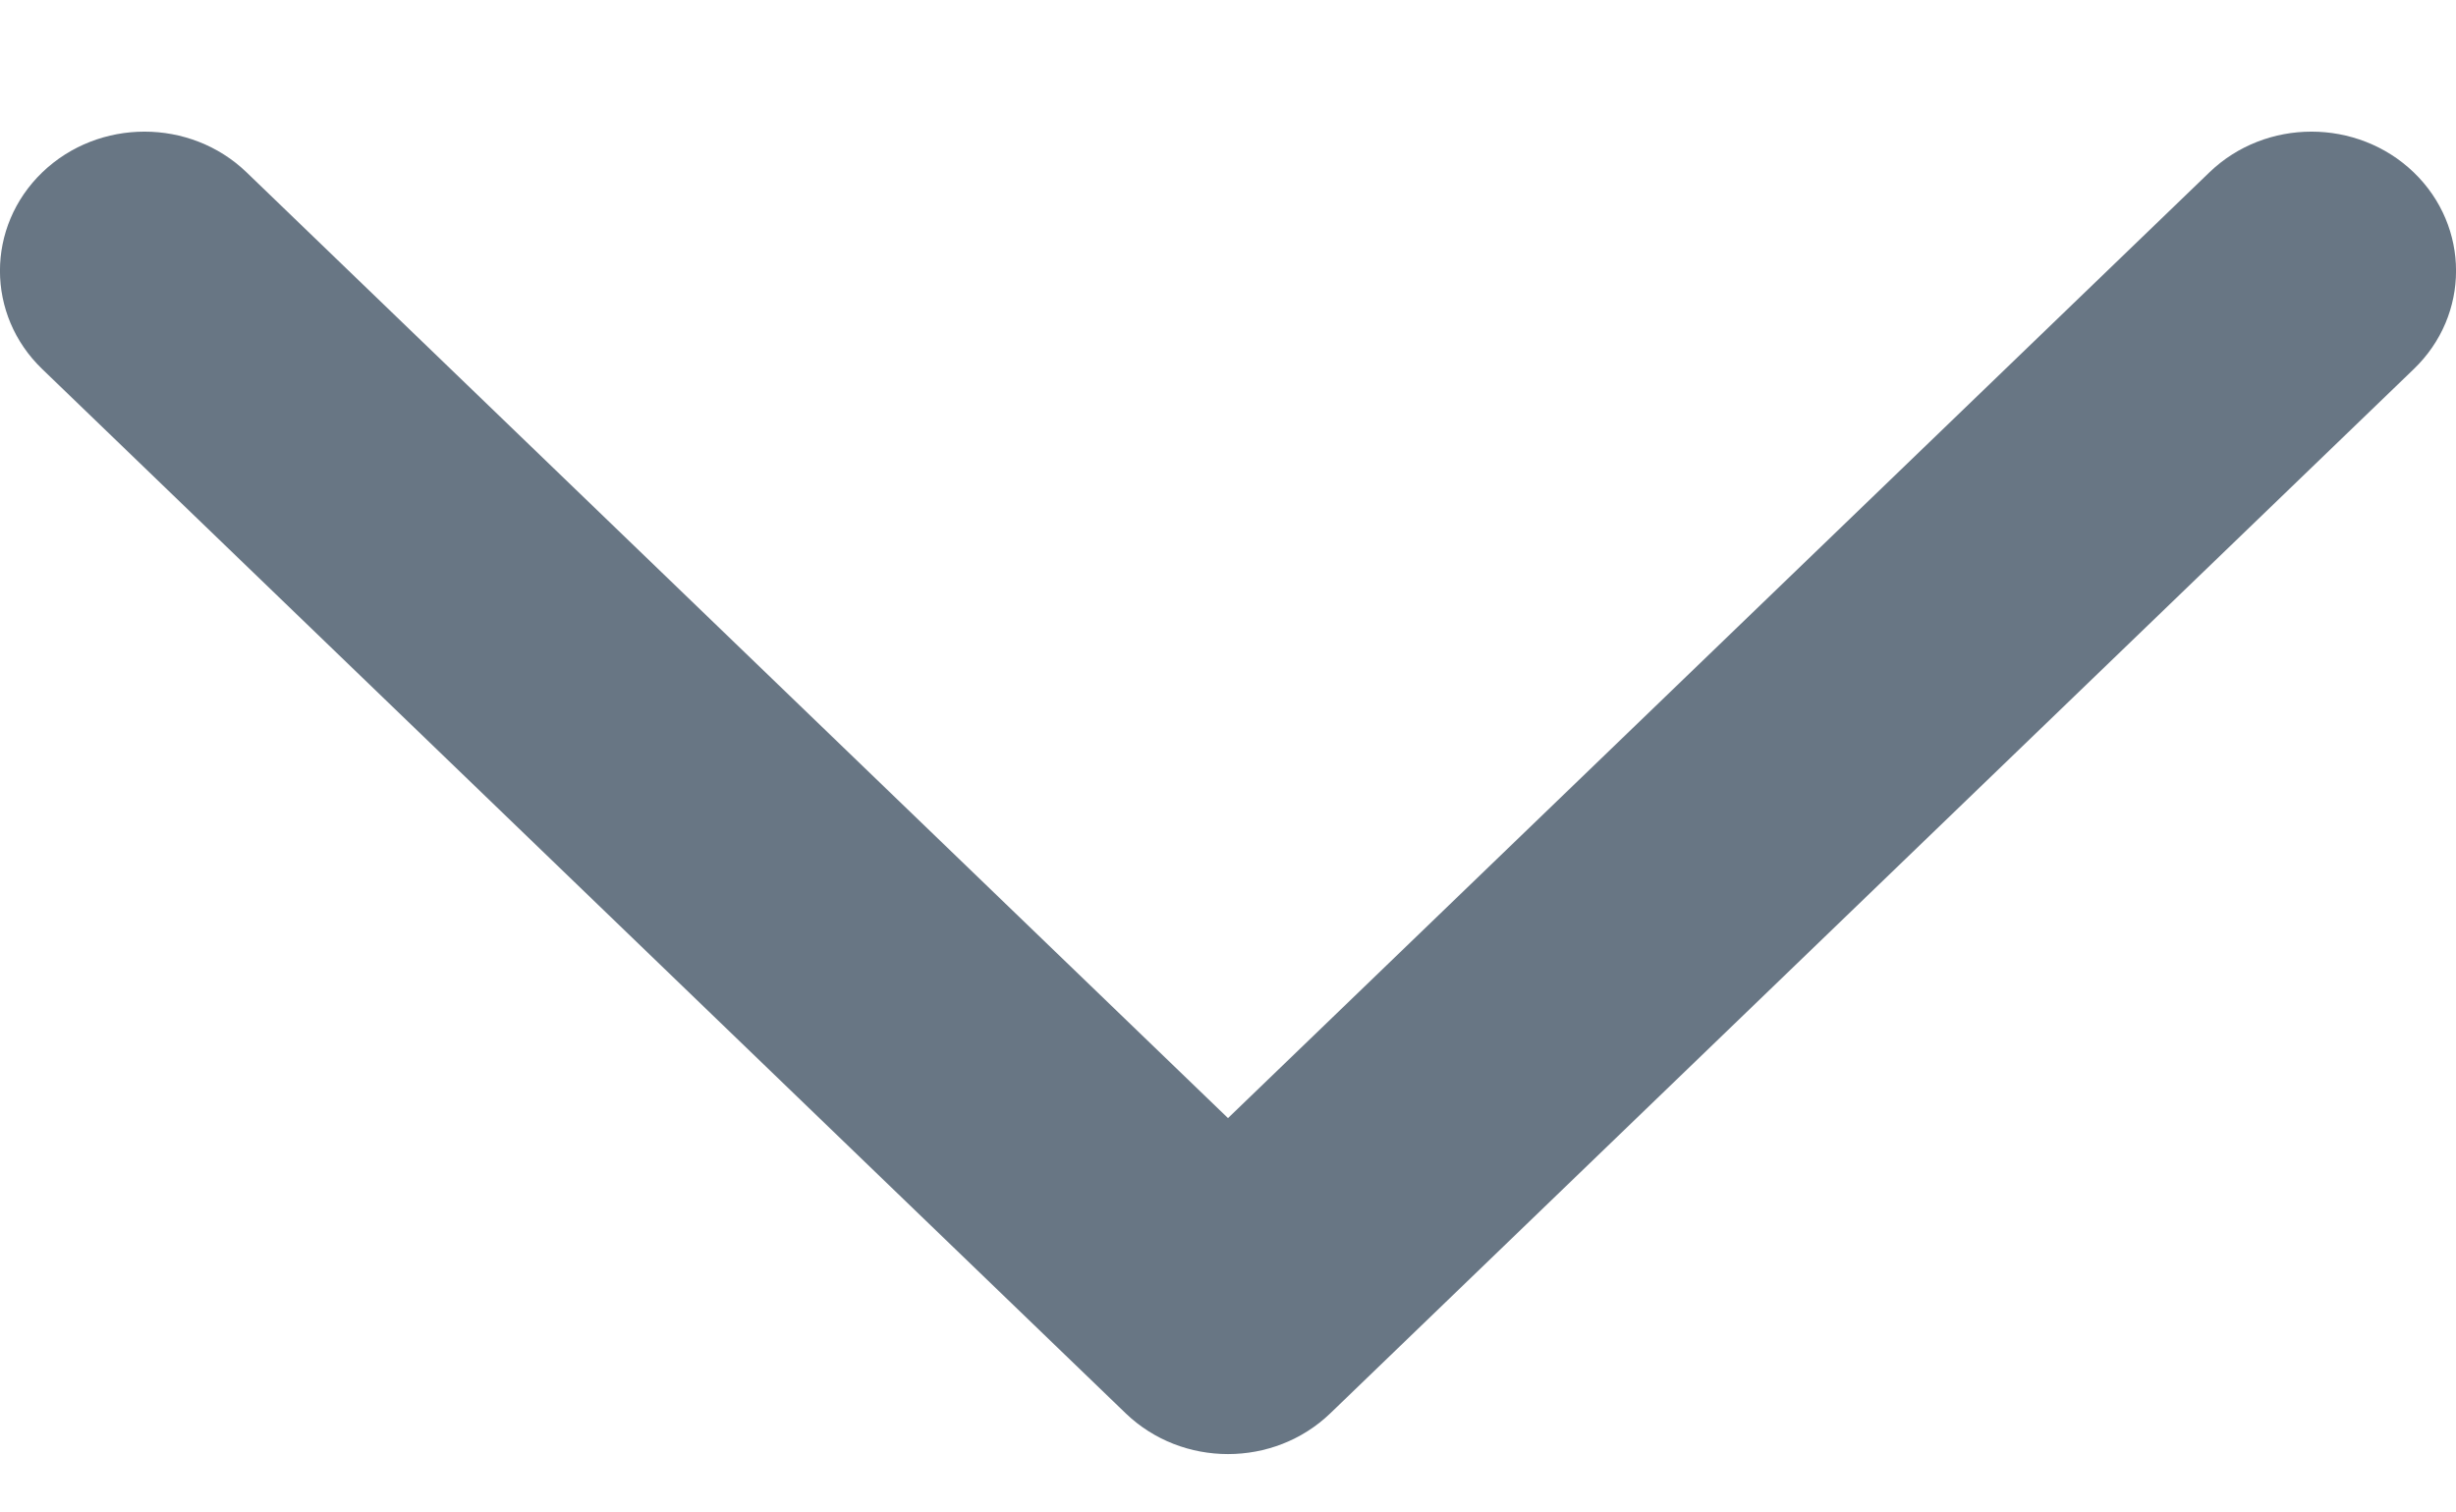
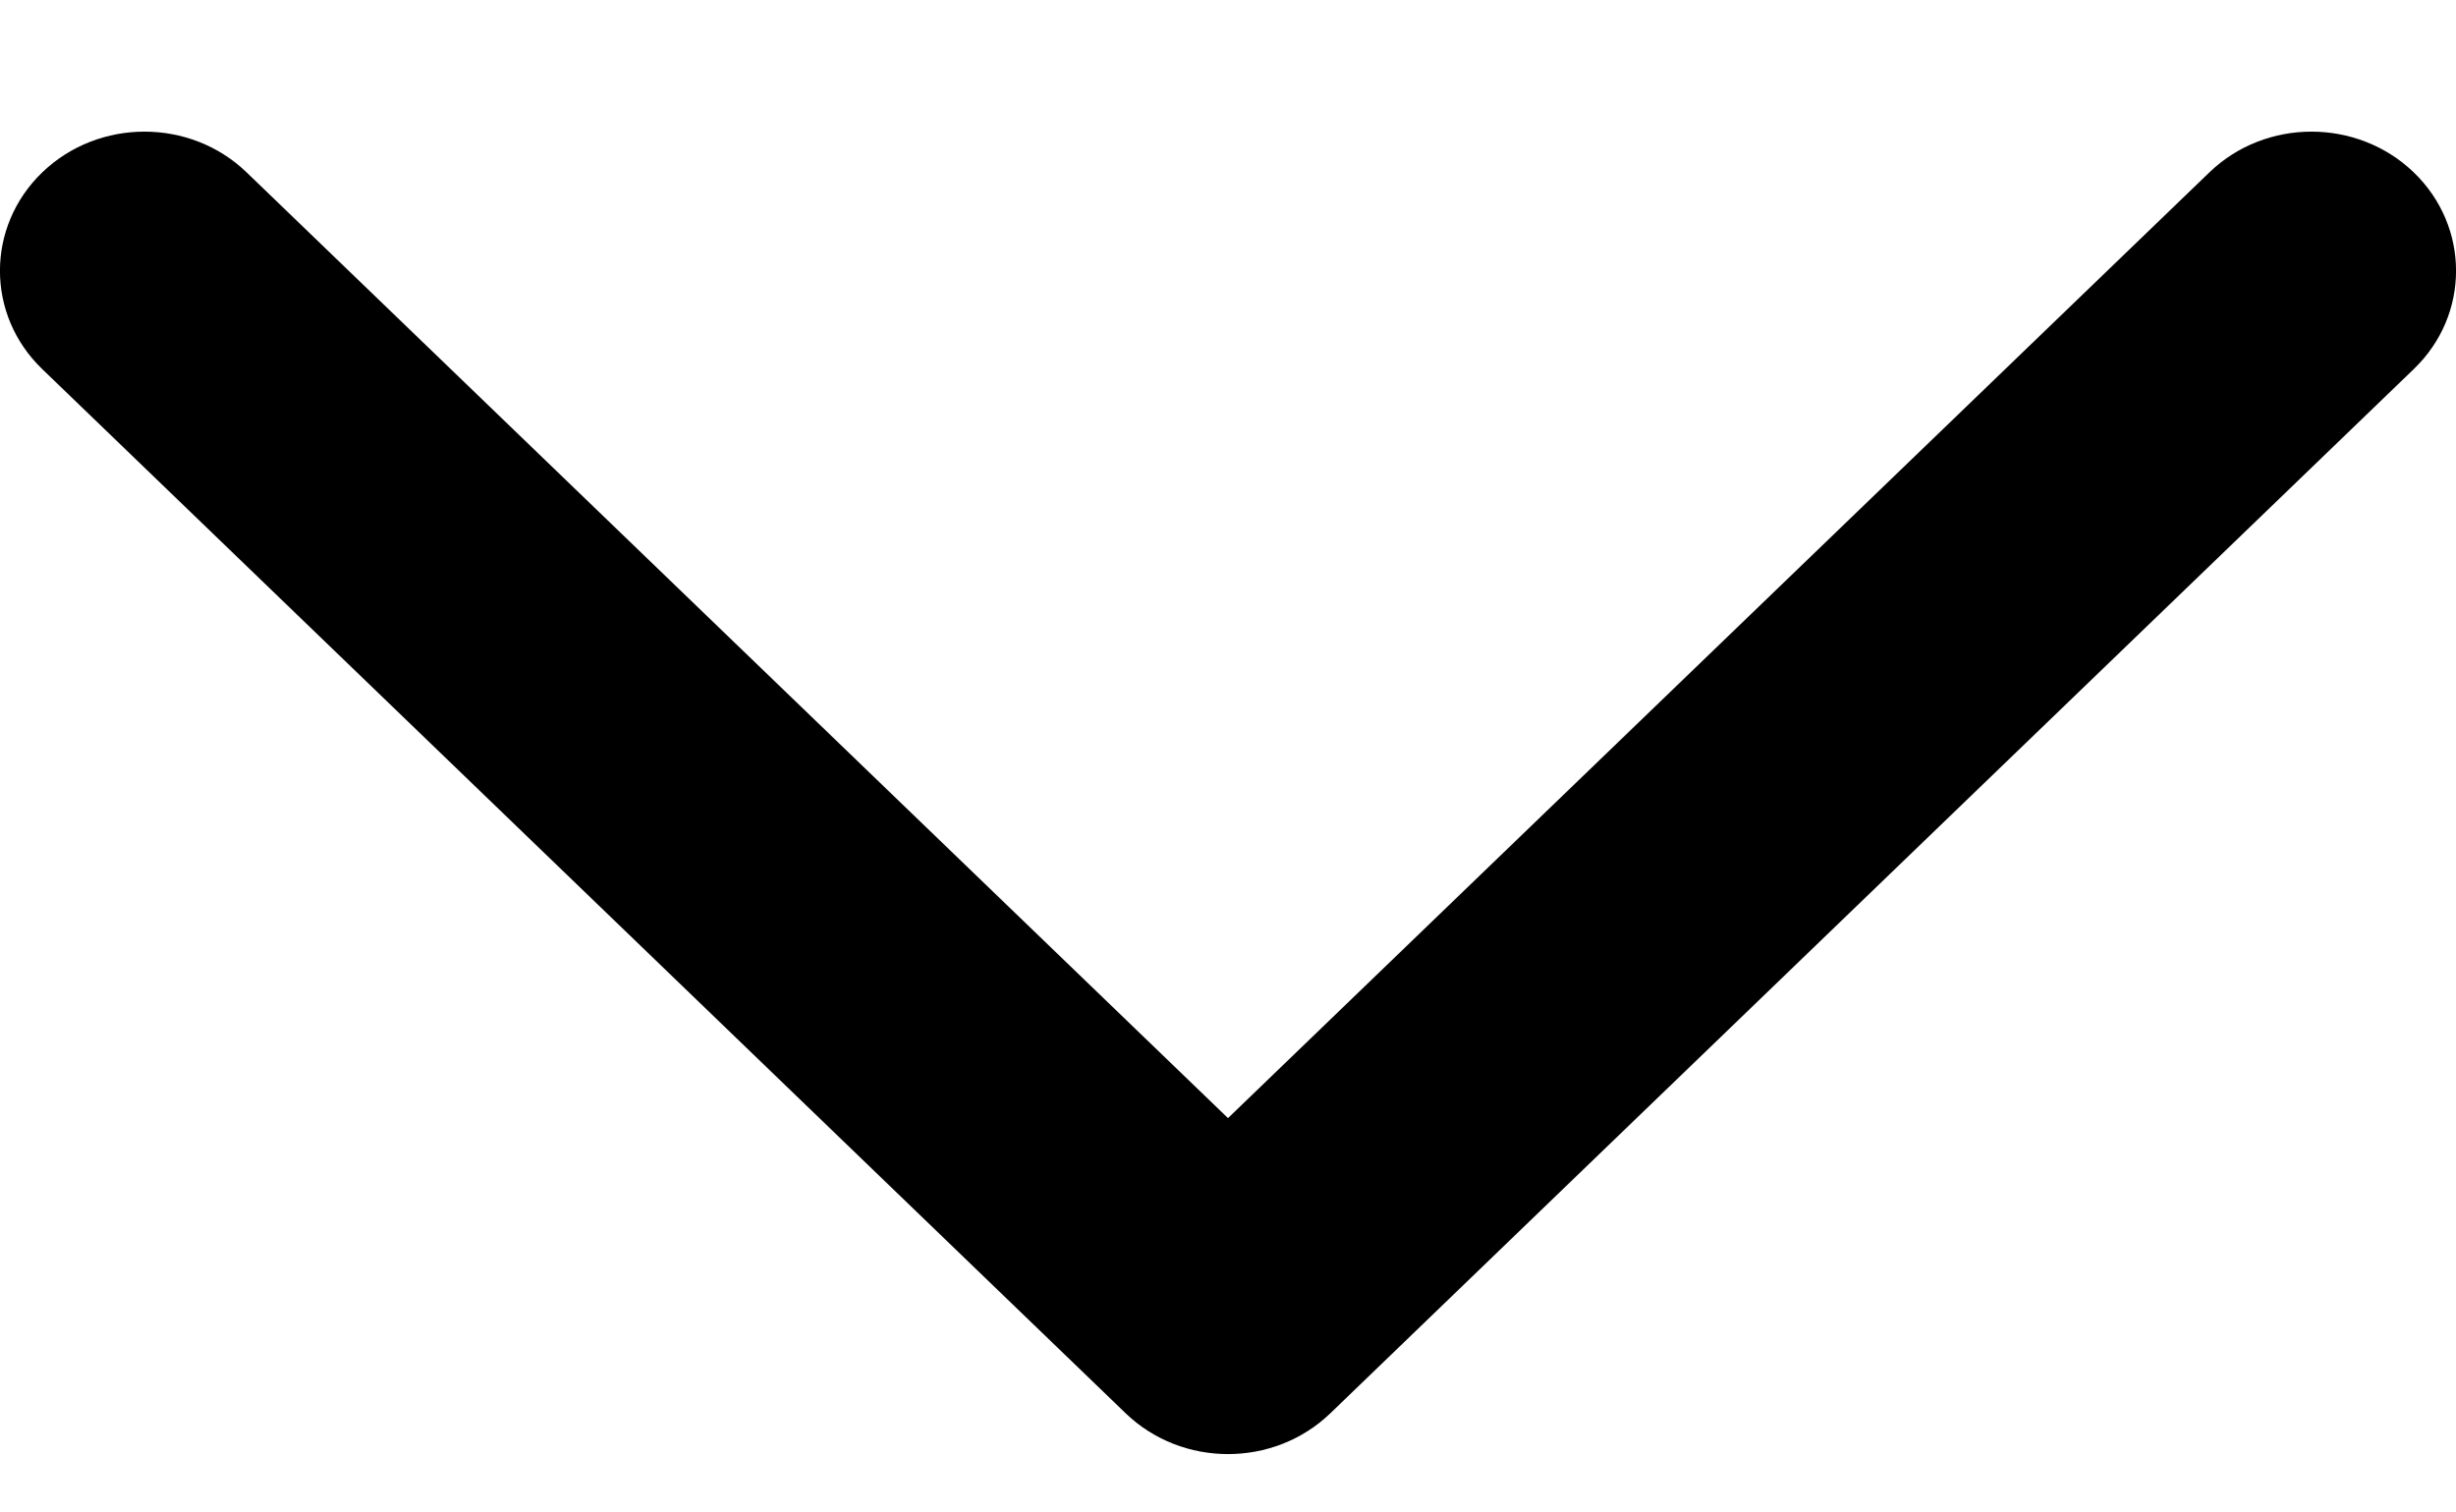
<svg xmlns="http://www.w3.org/2000/svg" width="13" height="8" viewBox="0 0 13 8" fill="none">
-   <path fill-rule="evenodd" clip-rule="evenodd" d="M0.224 0.912C0.523 0.625 1.007 0.625 1.305 0.912L6.5 5.918L11.695 0.912C11.993 0.625 12.477 0.625 12.776 0.912C13.075 1.2 13.075 1.667 12.776 1.954L7.041 7.481C6.742 7.768 6.258 7.768 5.959 7.481L0.224 1.954C-0.075 1.667 -0.075 1.2 0.224 0.912Z" fill="#687684" />
+   <path fill-rule="evenodd" clip-rule="evenodd" d="M0.224 0.912C0.523 0.625 1.007 0.625 1.305 0.912L6.5 5.918L11.695 0.912C11.993 0.625 12.477 0.625 12.776 0.912C13.075 1.2 13.075 1.667 12.776 1.954L7.041 7.481C6.742 7.768 6.258 7.768 5.959 7.481L0.224 1.954C-0.075 1.667 -0.075 1.2 0.224 0.912Z" fill="#000000" />
</svg>
